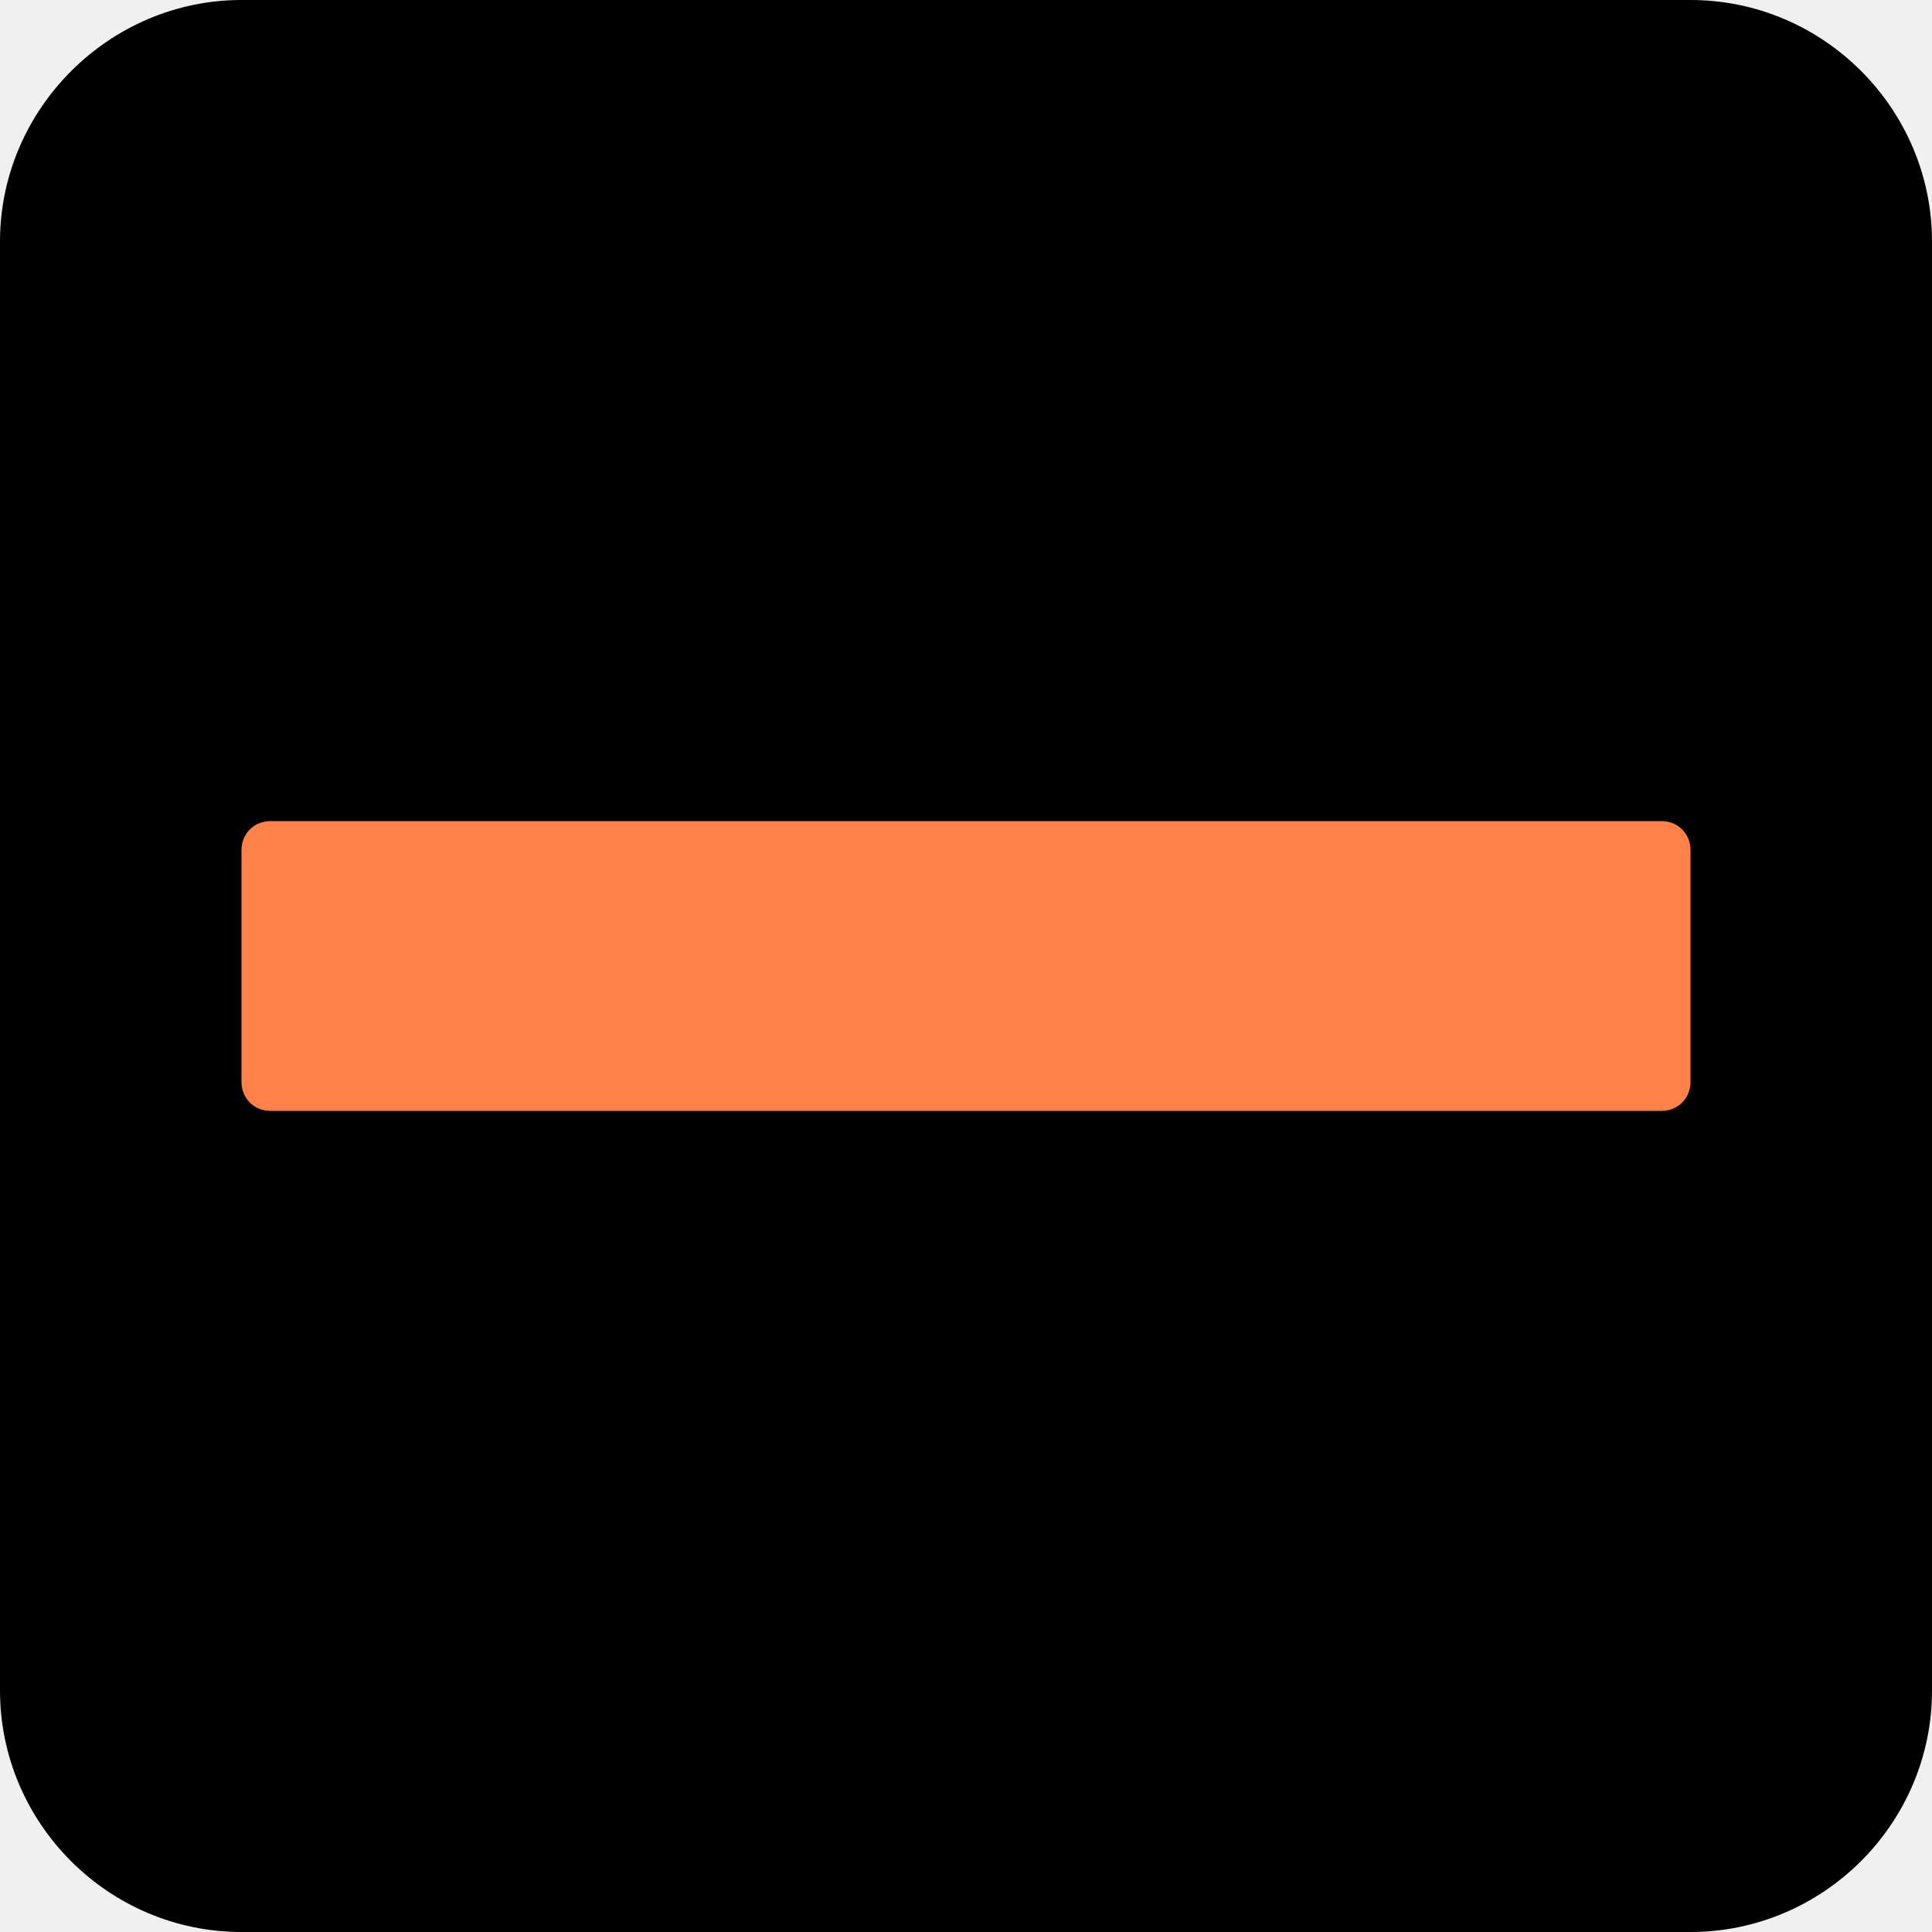
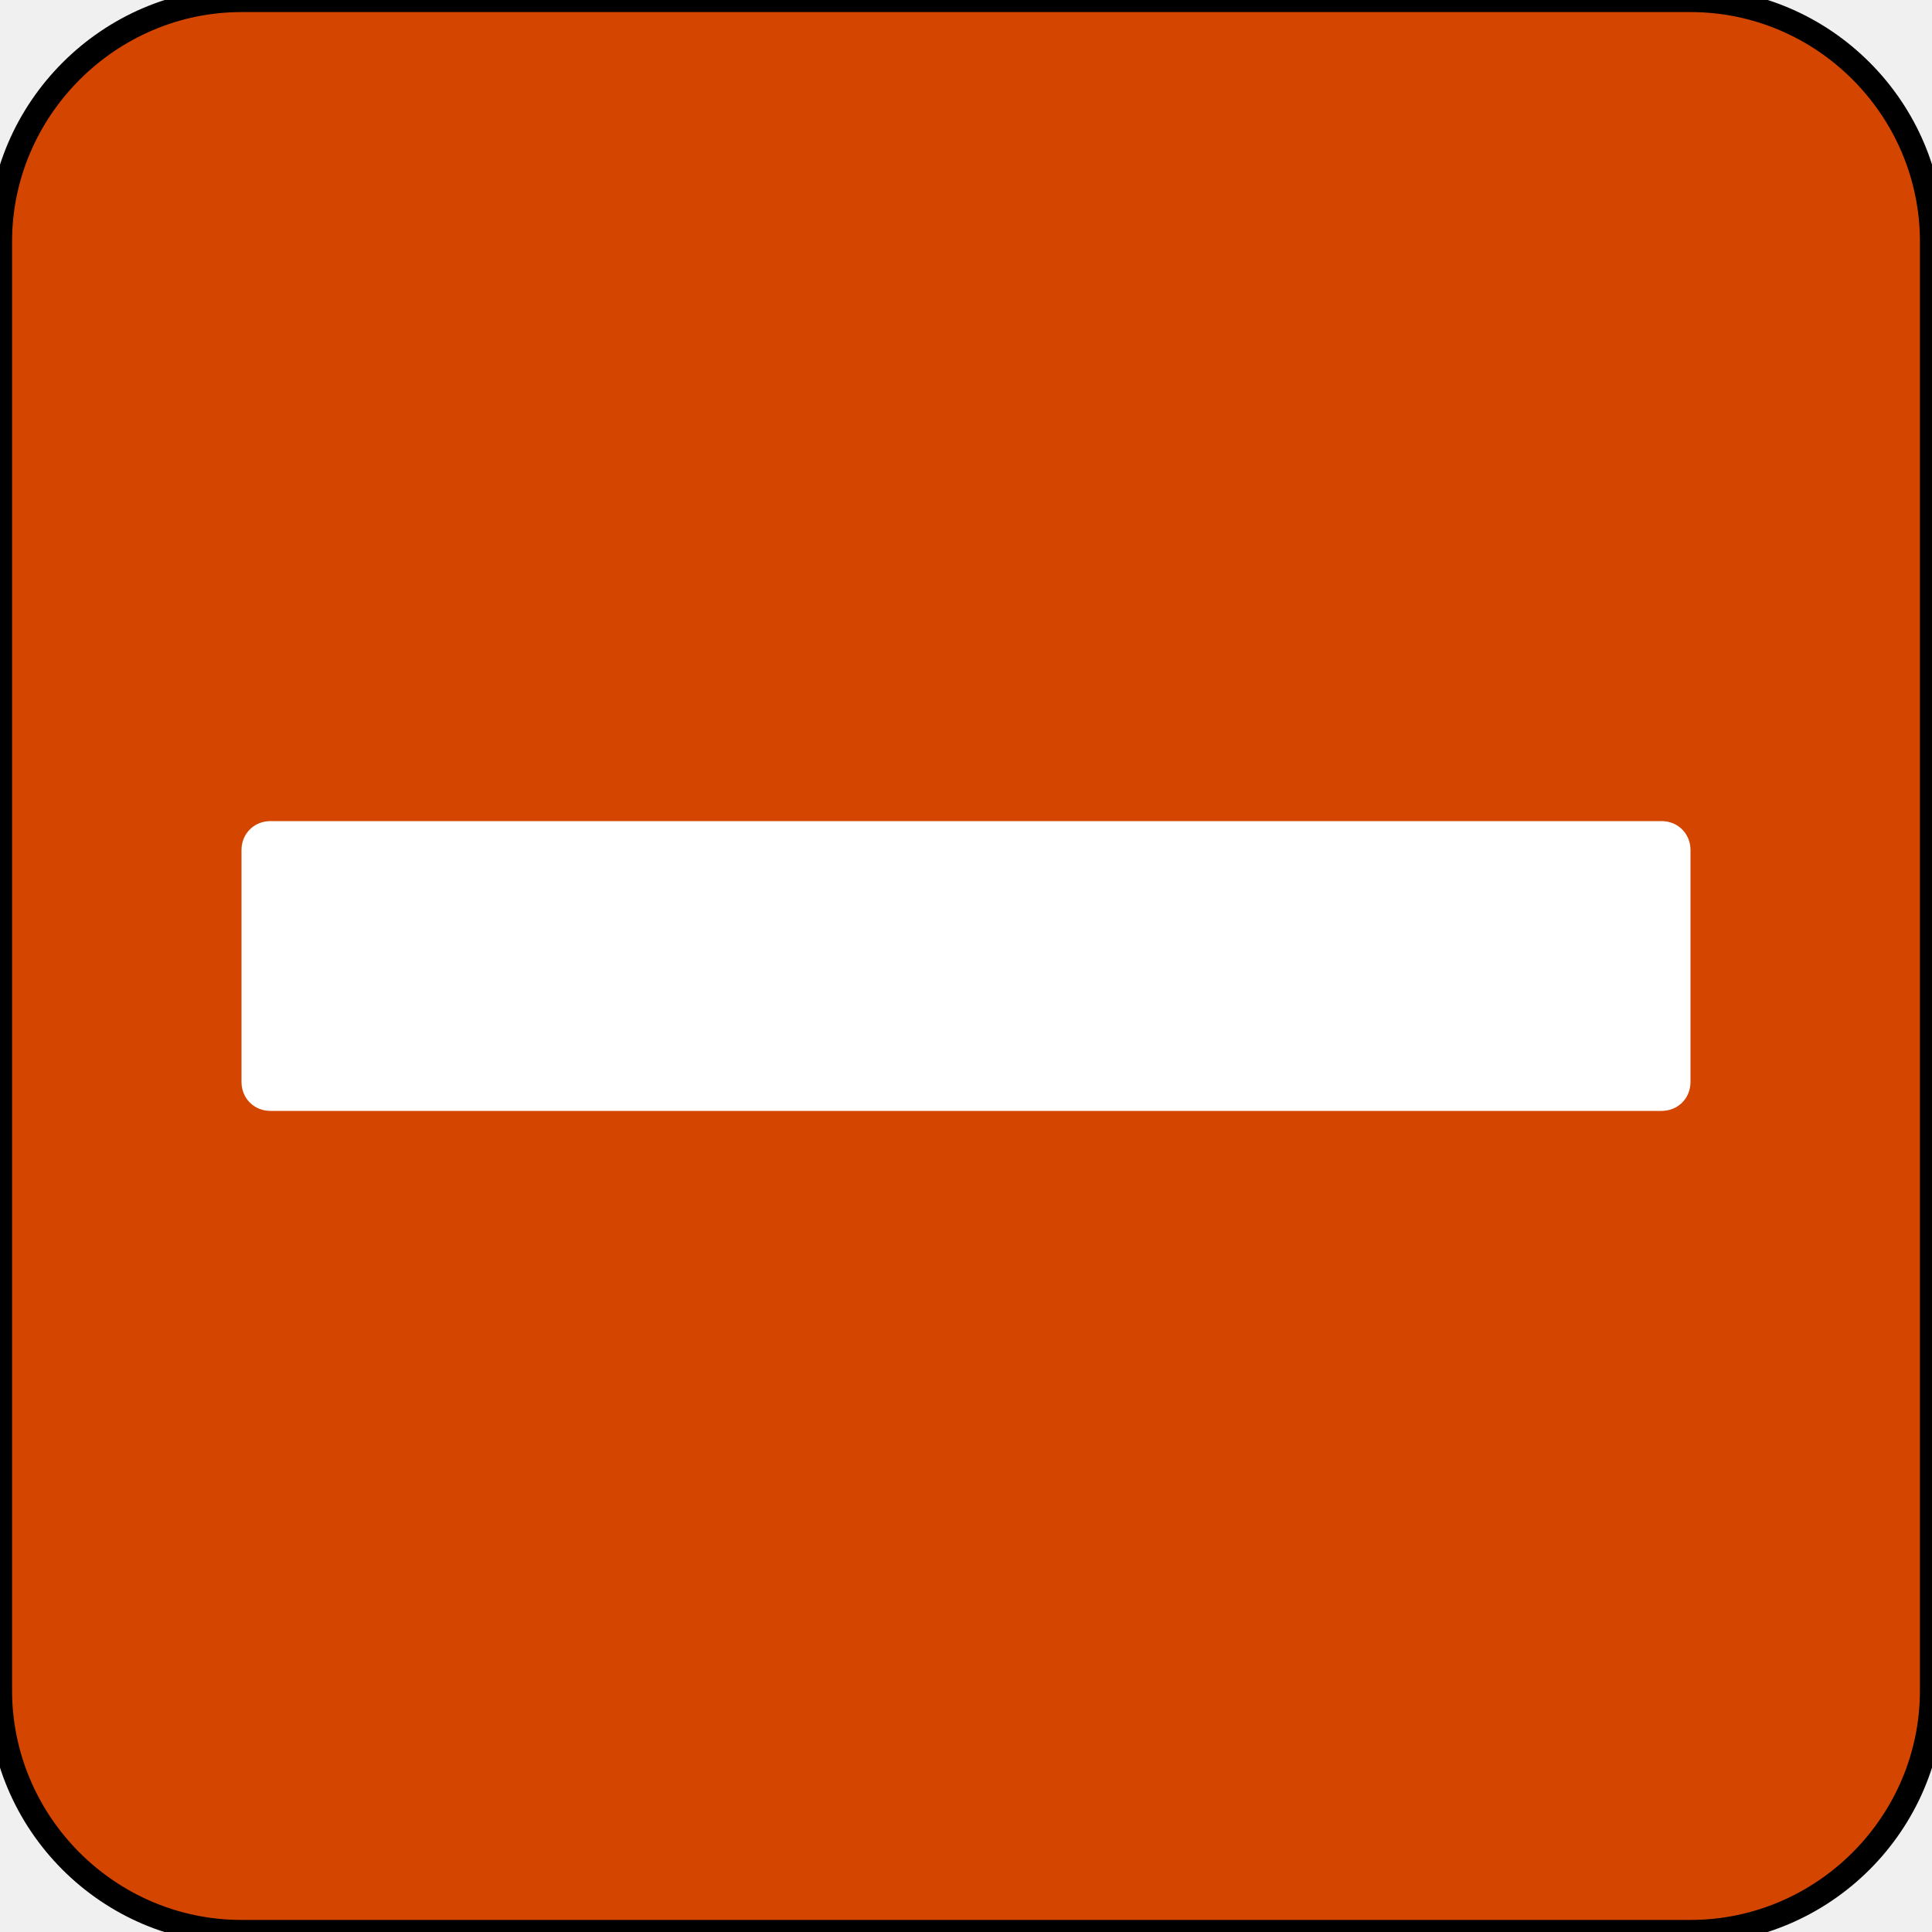
<svg xmlns="http://www.w3.org/2000/svg" version="1.1" id="Layer_1" x="0px" y="0px" viewBox="0 0 200 200" style="enable-background:new 0 0 200 200;" xml:space="preserve">
-   <style type="text/css">
+   <defs id="defs3434" />
+   <style type="text/css" id="style3424">
	.st0{fill:#FF814A;}
</style>
-   <path d="M25,0h150c13.8,0,25,11.3,25,25v150c0,13.8-11.3,25-25,25H25c-13.8,0-25-11.3-25-25V25C0,11.3,11.3,0,25,0z" />
-   <path class="st0" d="M172,115H28c-1.7,0-3-1.3-3-3V88c0-1.7,1.3-3,3-3h144c1.7,0,3,1.3,3,3v24C175,113.7,173.7,115,172,115z" />
+   <g id="g4932">
+     <path style="fill:#d44600;fill-opacity:1;stroke:#000000;stroke-opacity:1;stroke-width:2.5;stroke-miterlimit:4;stroke-dasharray:none" id="path3426" d="M25,0h150c13.8,0,25,11.3,25,25v150c0,13.8-11.3,25-25,25H25c-13.8,0-25-11.3-25-25V25C0,11.3,11.3,0,25,0z" />
+     <g style="fill:#ffffff;fill-opacity:1;stroke:none;stroke-opacity:1" id="g4866">
+       <path class="st0" d="M172,115H28c-1.7,0-3-1.3-3-3V88c0-1.7,1.3-3,3-3h144c1.7,0,3,1.3,3,3v24C175,113.7,173.7,115,172,115z" id="path3428" style="fill:#ffffff;fill-opacity:1;stroke:none;stroke-opacity:1" />
+     </g>
+   </g>
</svg>
